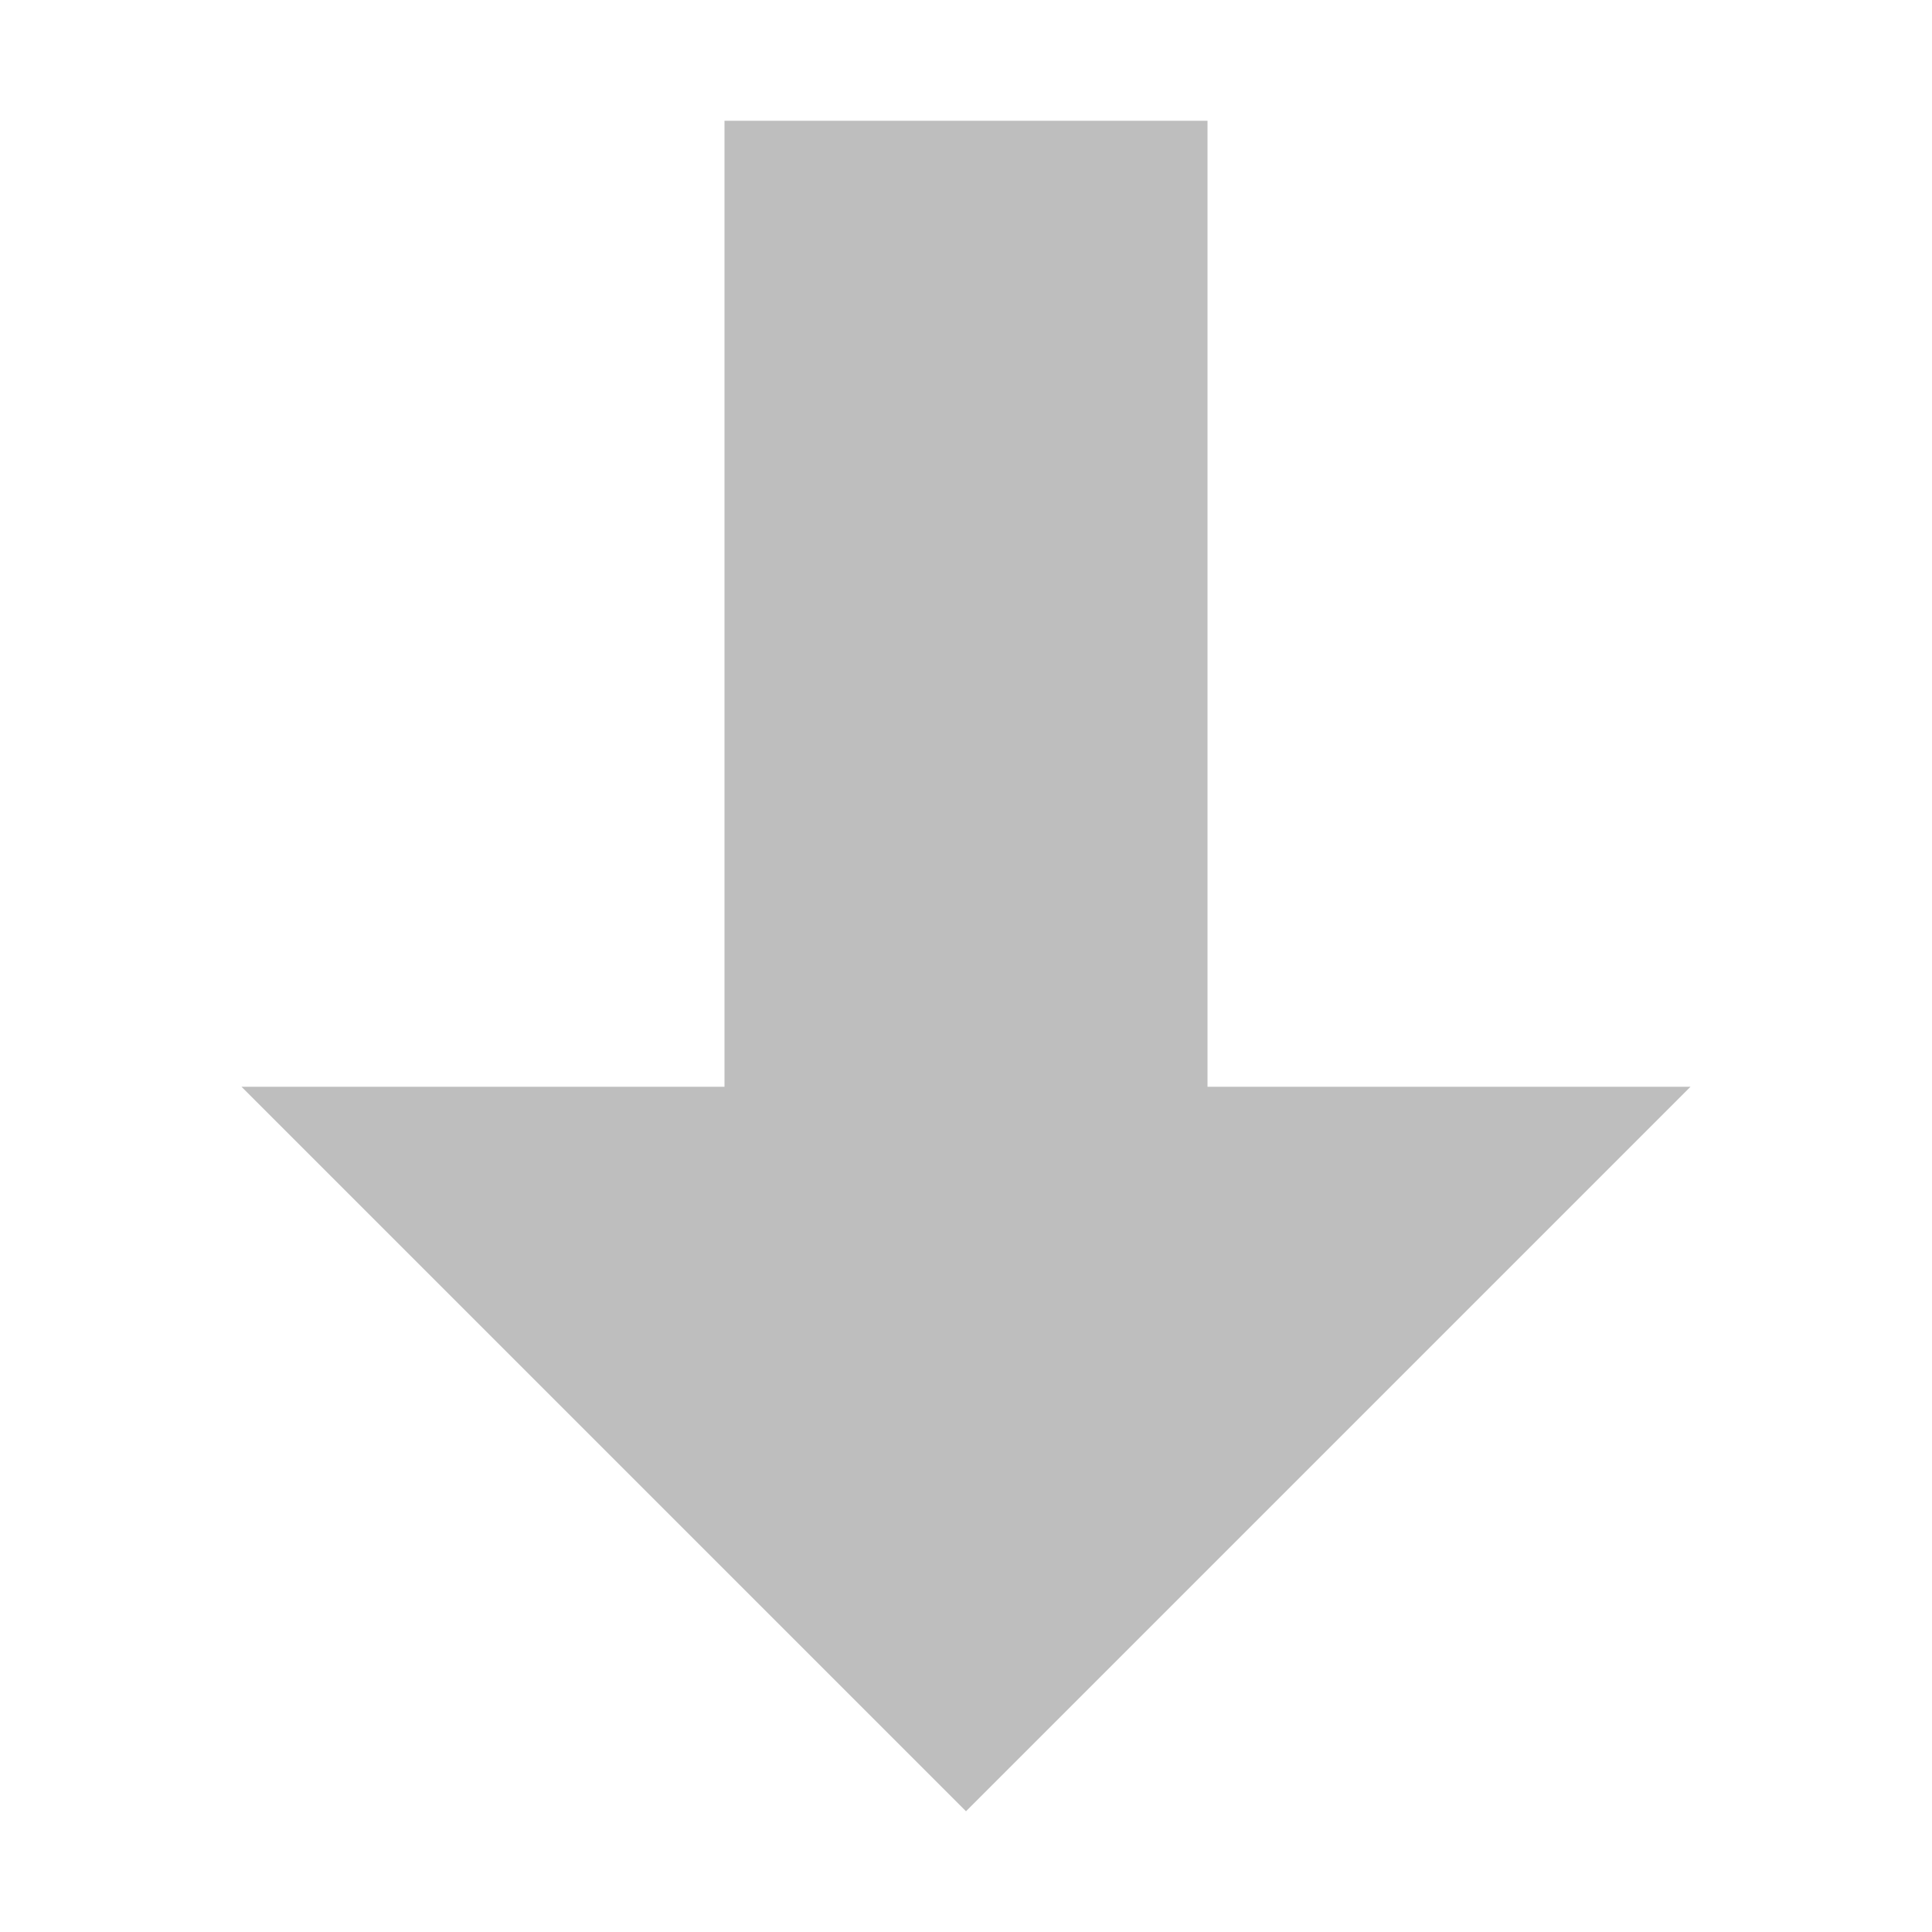
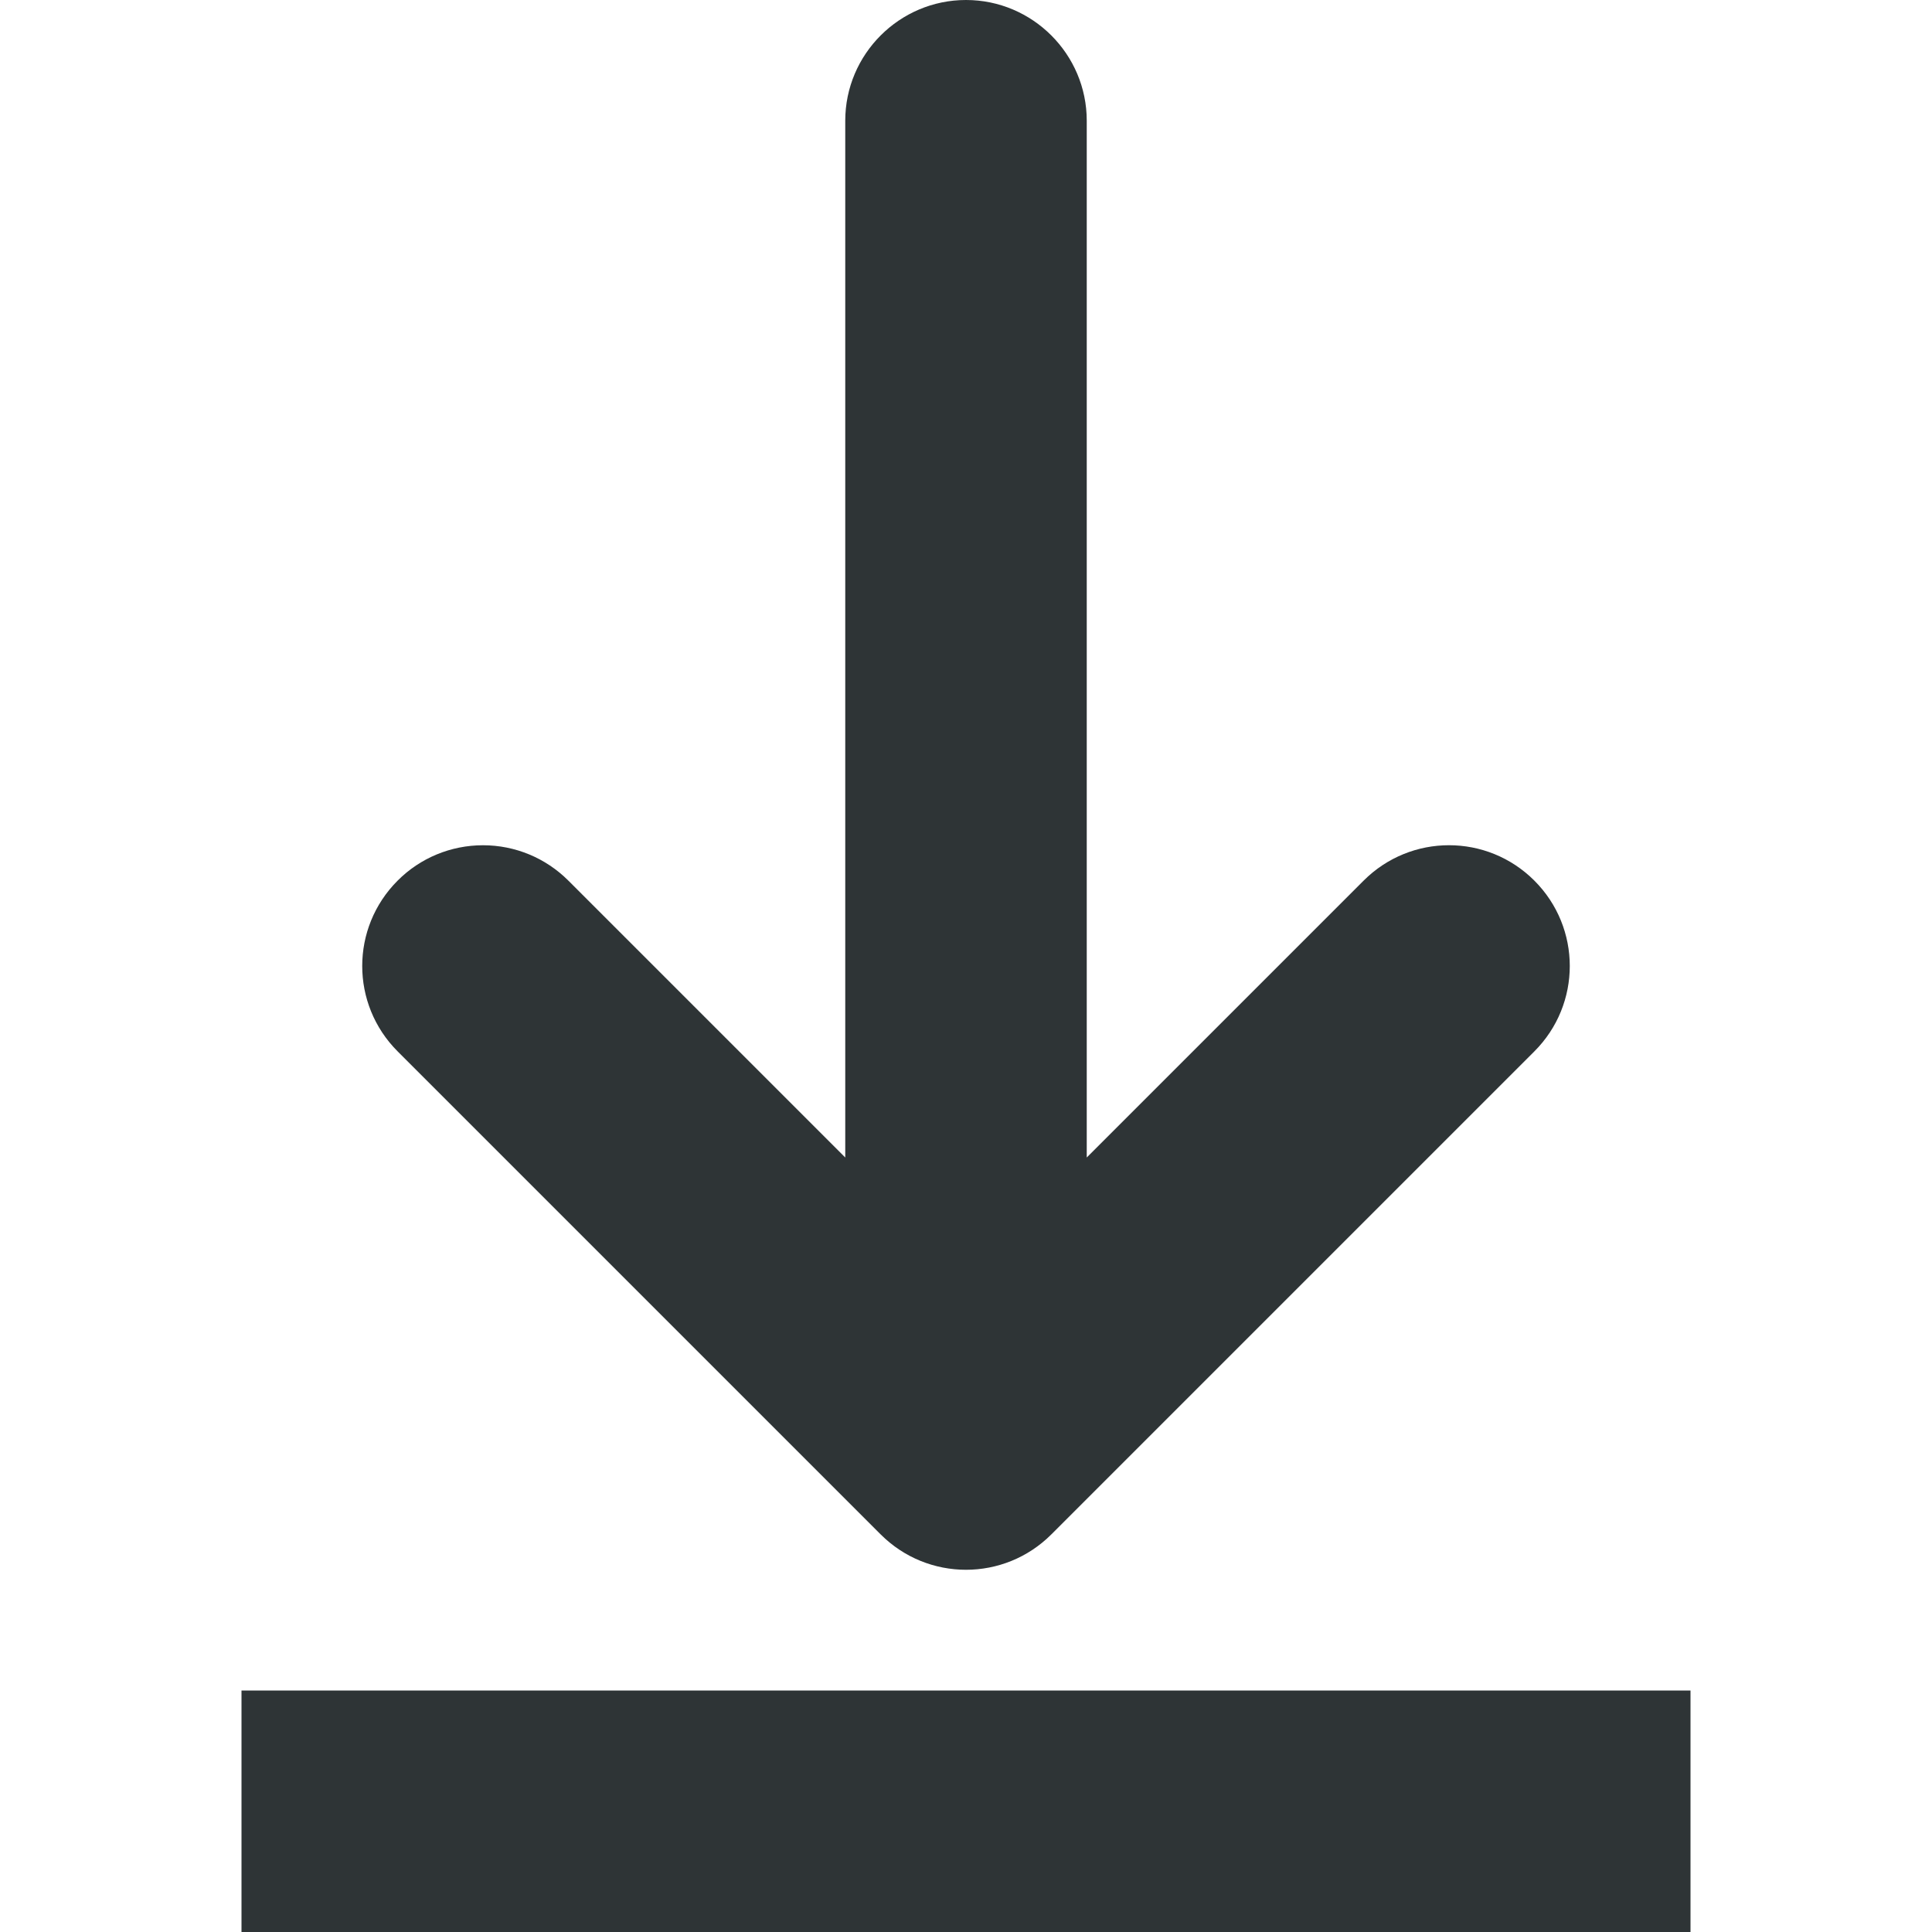
- <svg xmlns="http://www.w3.org/2000/svg" id="svg7384" version="1.1" height="16" width="16">
-   <defs id="defs7386" />
-   <g transform="translate(-482,-176)" id="layer9" style="display:inline" />
-   <g transform="translate(-482,-176)" id="layer10" />
-   <g transform="translate(-482,-176)" id="layer11" />
-   <g transform="translate(-482,-176)" id="layer12" />
-   <g transform="translate(-482,-176)" id="layer13">
-     <g transform="translate(254.0002,-820)" id="g40072" />
-     <path style="display:inline;fill:#bebebe;fill-opacity:1;stroke:none" d="M 6,1 6,9 2,9 8,15 14,9 10,9 10,1 Z" id="rect2883" transform="translate(482,176)" />
-   </g>
-   <g transform="translate(-482,-176)" id="layer14" />
-   <g transform="translate(-482,-176)" id="layer15" style="display:inline" />
+ <svg xmlns="http://www.w3.org/2000/svg" height="16px" viewBox="0 0 16 16" width="16px">
+   <path d="m 8 0 c -0.551 0 -1 0.449 -1 1 v 8.586 l -2.293 -2.293 c -0.188 -0.188 -0.441 -0.293 -0.707 -0.293 s -0.52 0.105 -0.707 0.293 c -0.391 0.391 -0.391 1.023 0 1.414 l 4 4 c 0.391 0.391 1.023 0.391 1.414 0 l 4 -4 c 0.391 -0.391 0.391 -1.023 0 -1.414 s -1.023 -0.391 -1.414 0 l -2.293 2.293 v -8.586 c 0 -0.551 -0.449 -1 -1 -1 z m -6 14 v 2 h 12 v -2 z m 0 0" fill="#2e3436" />
</svg>
